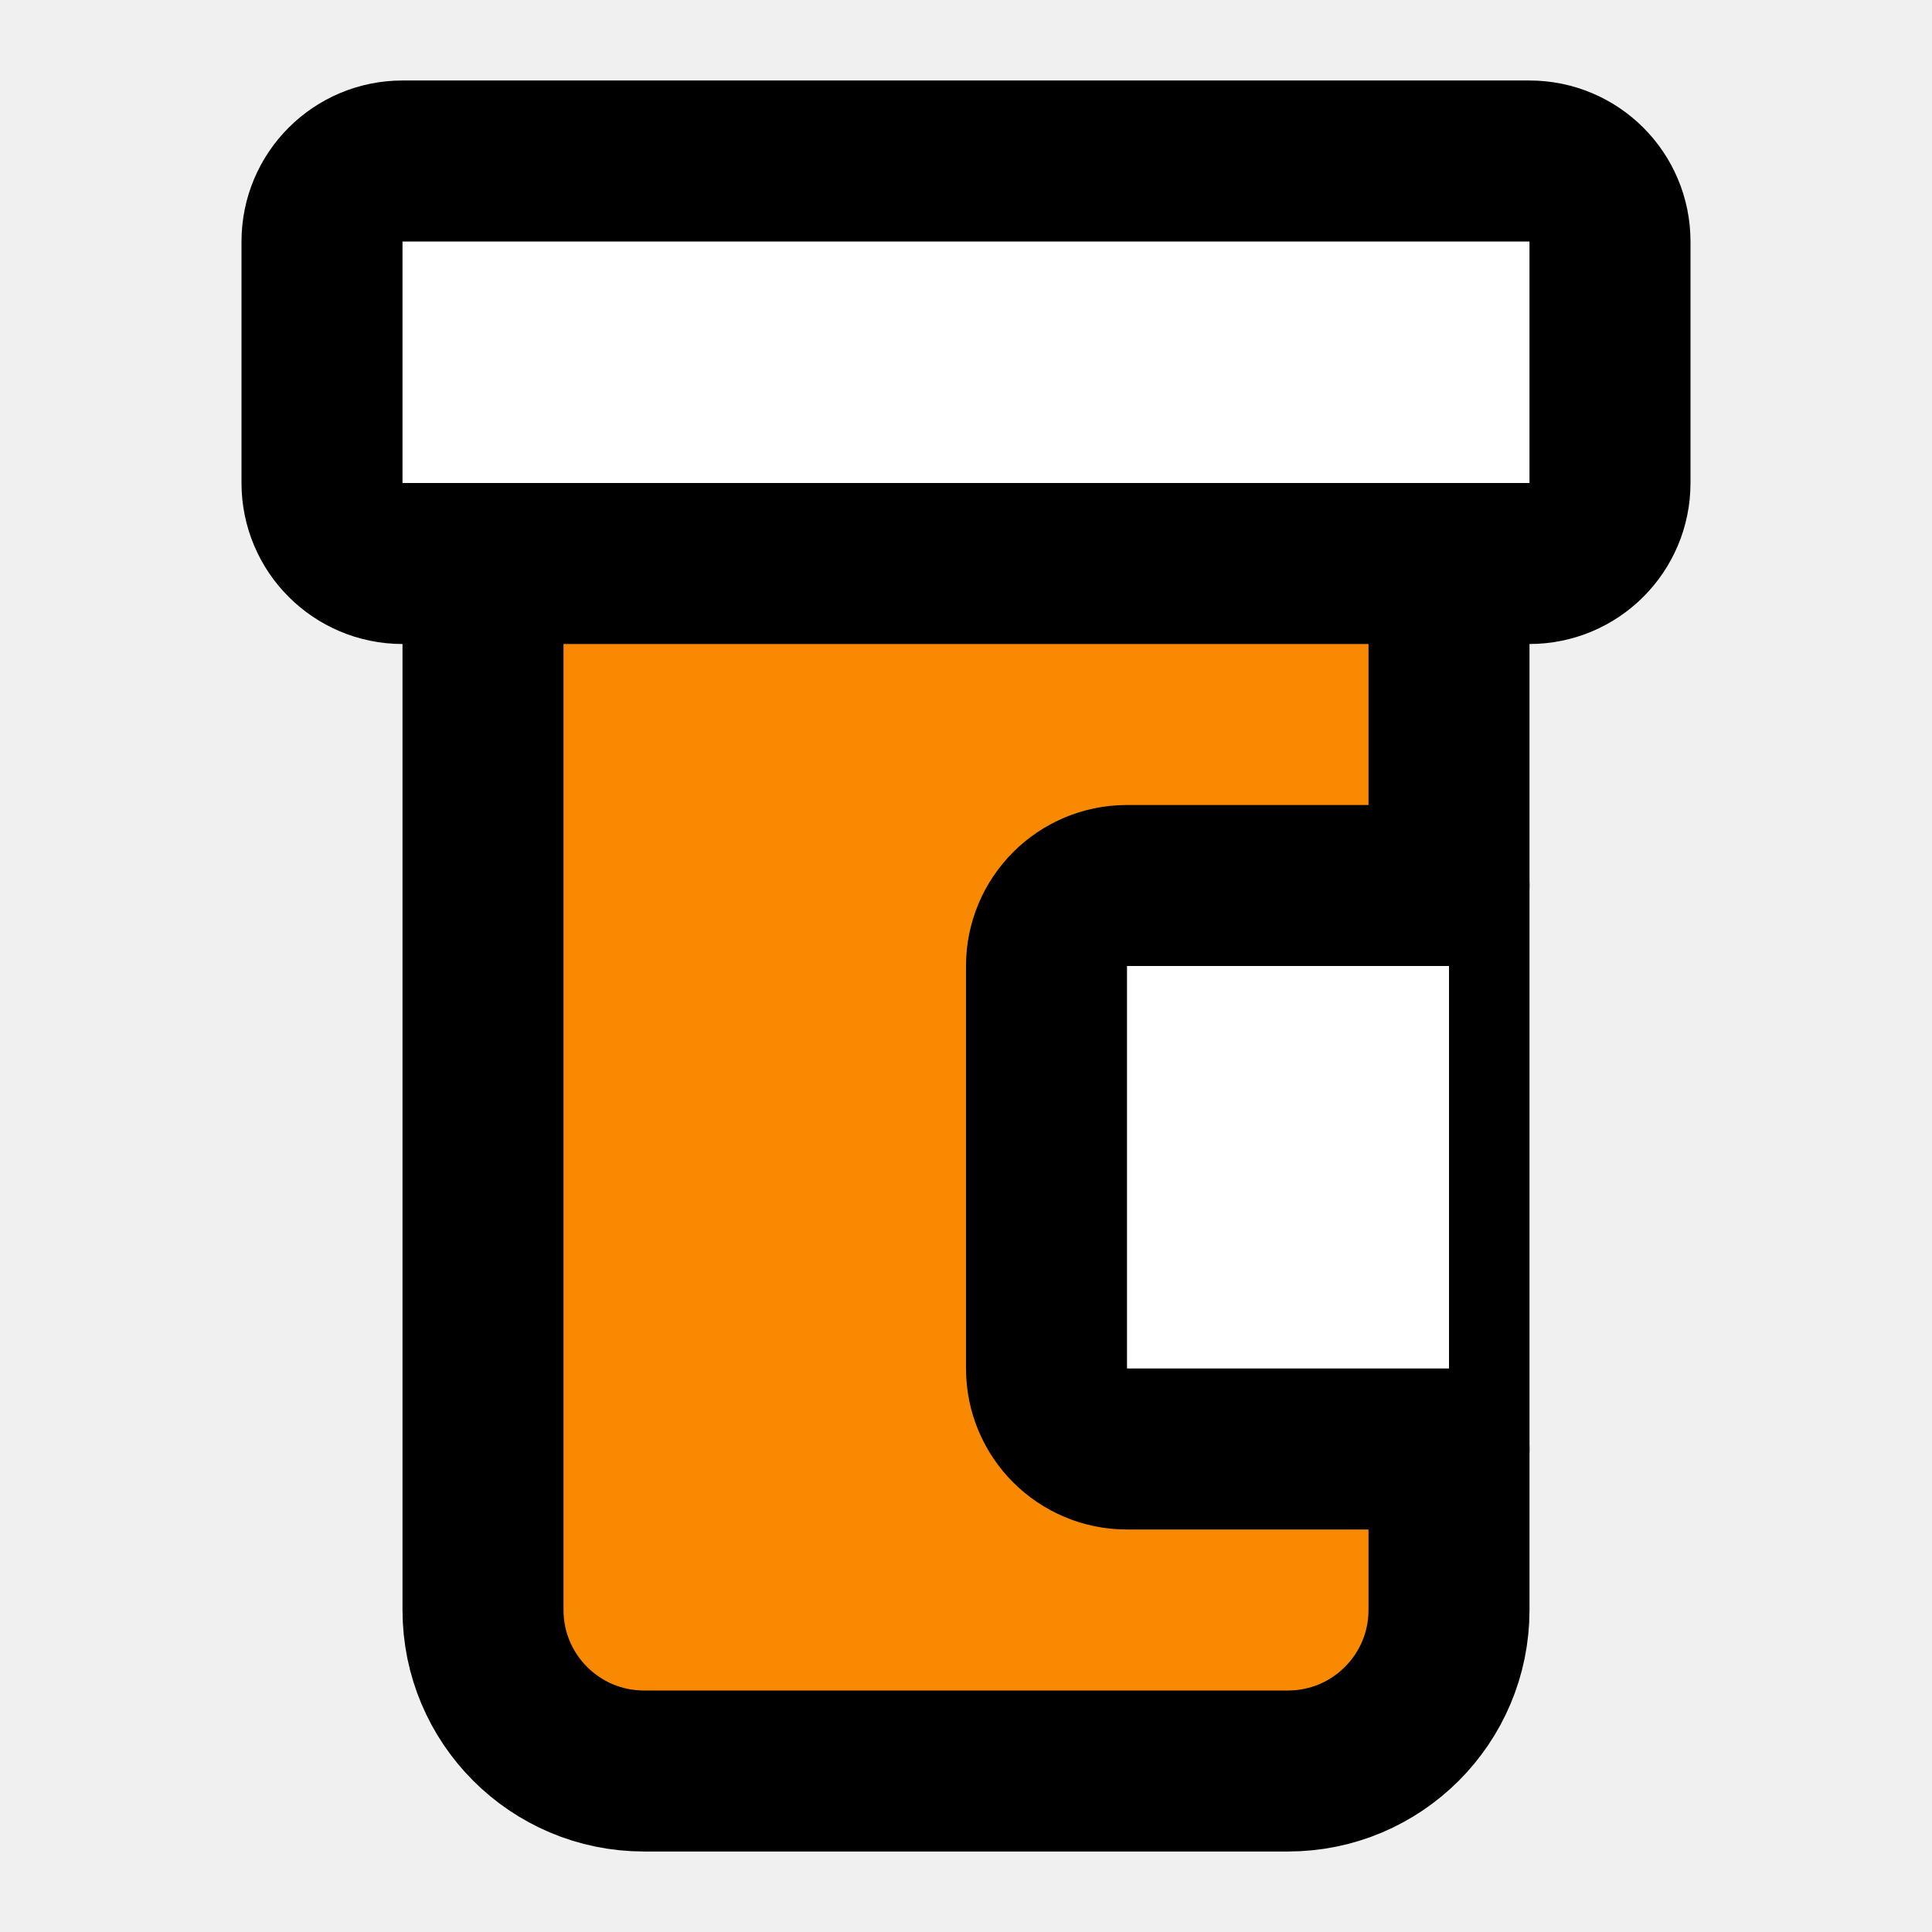
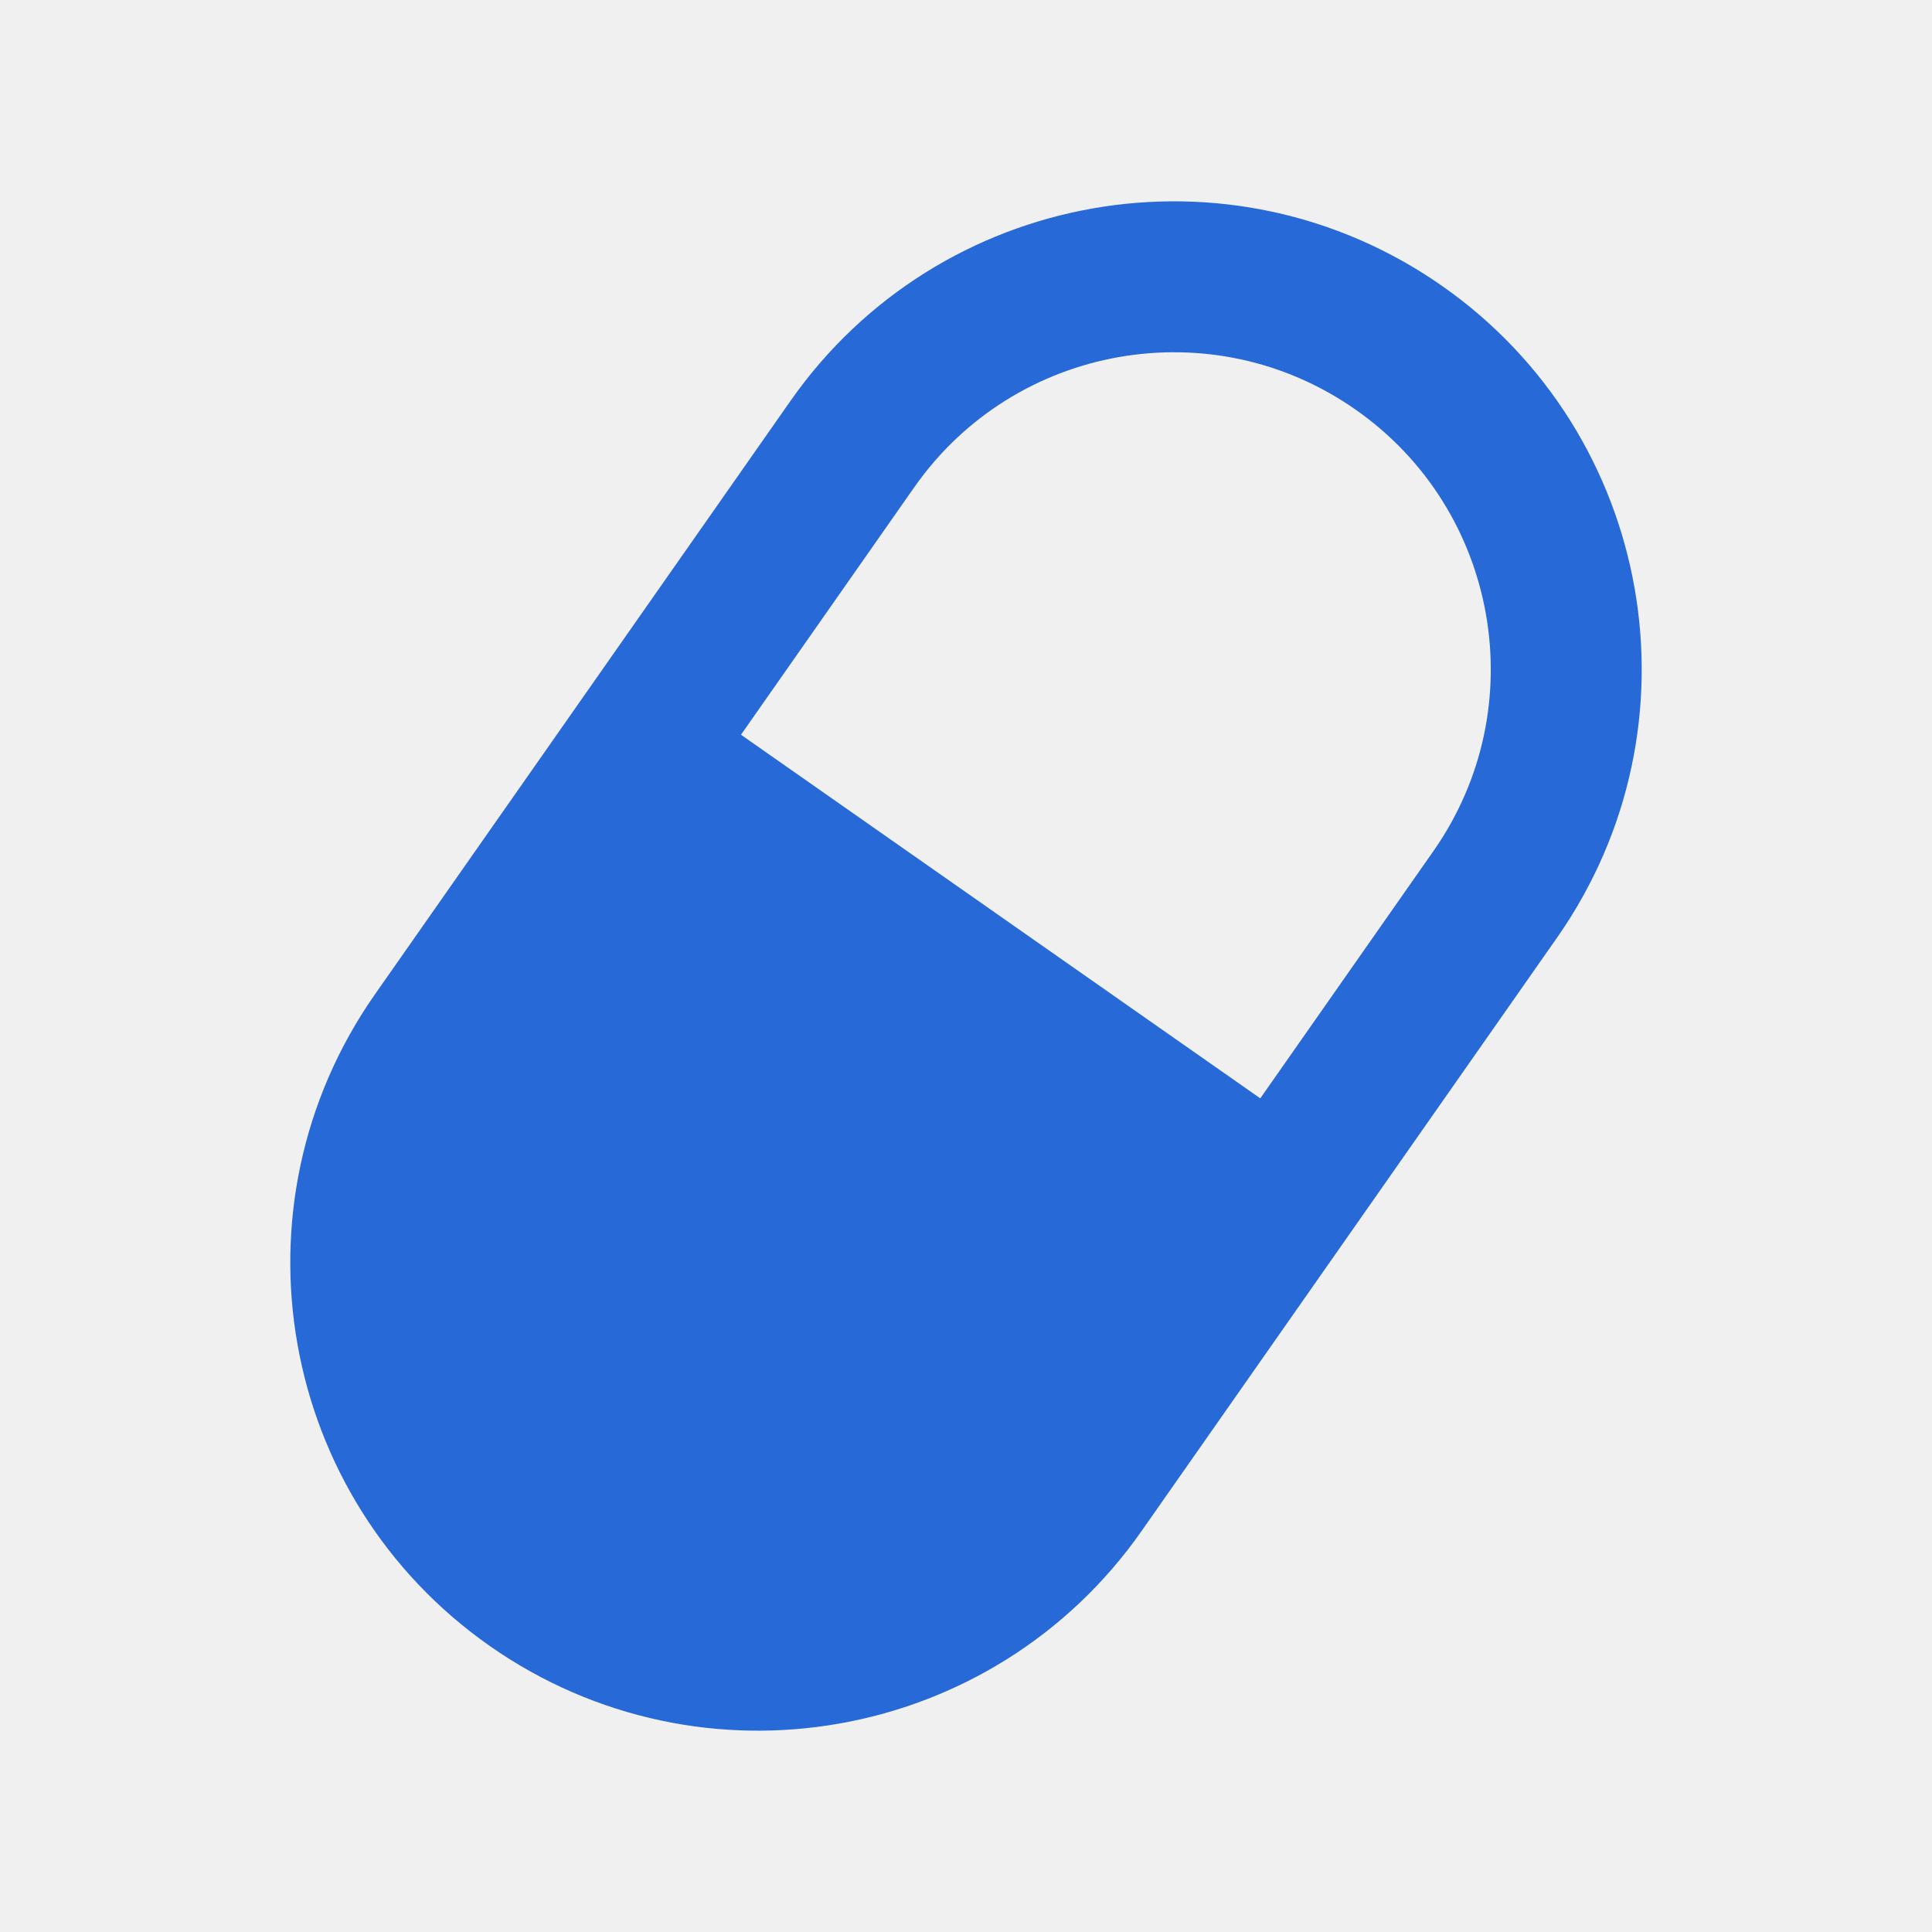
- <svg xmlns="http://www.w3.org/2000/svg" width="24" height="24" viewBox="0 0 24 24" fill="none" stroke="currentColor" stroke-width="2" stroke-linecap="round" stroke-linejoin="round" class="lucide lucide-pill-bottle" version="1.1" id="svg2">
-   <defs id="defs2" />
-   <path d="M6 7v13a2 2 0 0 0 2 2h8a2 2 0 0 0 2-2V7" id="path2" style="fill:#f88901;fill-opacity:1" />
-   <path d="M18 11h-4a1 1 0 0 0-1 1v5a1 1 0 0 0 1 1h4" id="path1" style="fill:#ffffff;fill-opacity:1" />
-   <rect width="16" height="5" x="4" y="2" rx="1" id="rect2" style="fill:#ffffff;fill-opacity:1" />
+ <svg xmlns="http://www.w3.org/2000/svg" width="64" height="64" viewBox="0 0 64 64" fill="none" color="#2869D8" role="img" aria-label="Methyl logo">
+   <g transform="rotate(35 32 32)">
+     <rect x="19" y="7" width="26" height="50" rx="13" fill="none" stroke="currentColor" stroke-width="5" />
+     <path d="M19 32h26v12a13 13 0 0 1-26 0Z" fill="currentColor" />
+     <path d="M19 32h26" stroke="currentColor" stroke-width="4" />
+   </g>
</svg>
